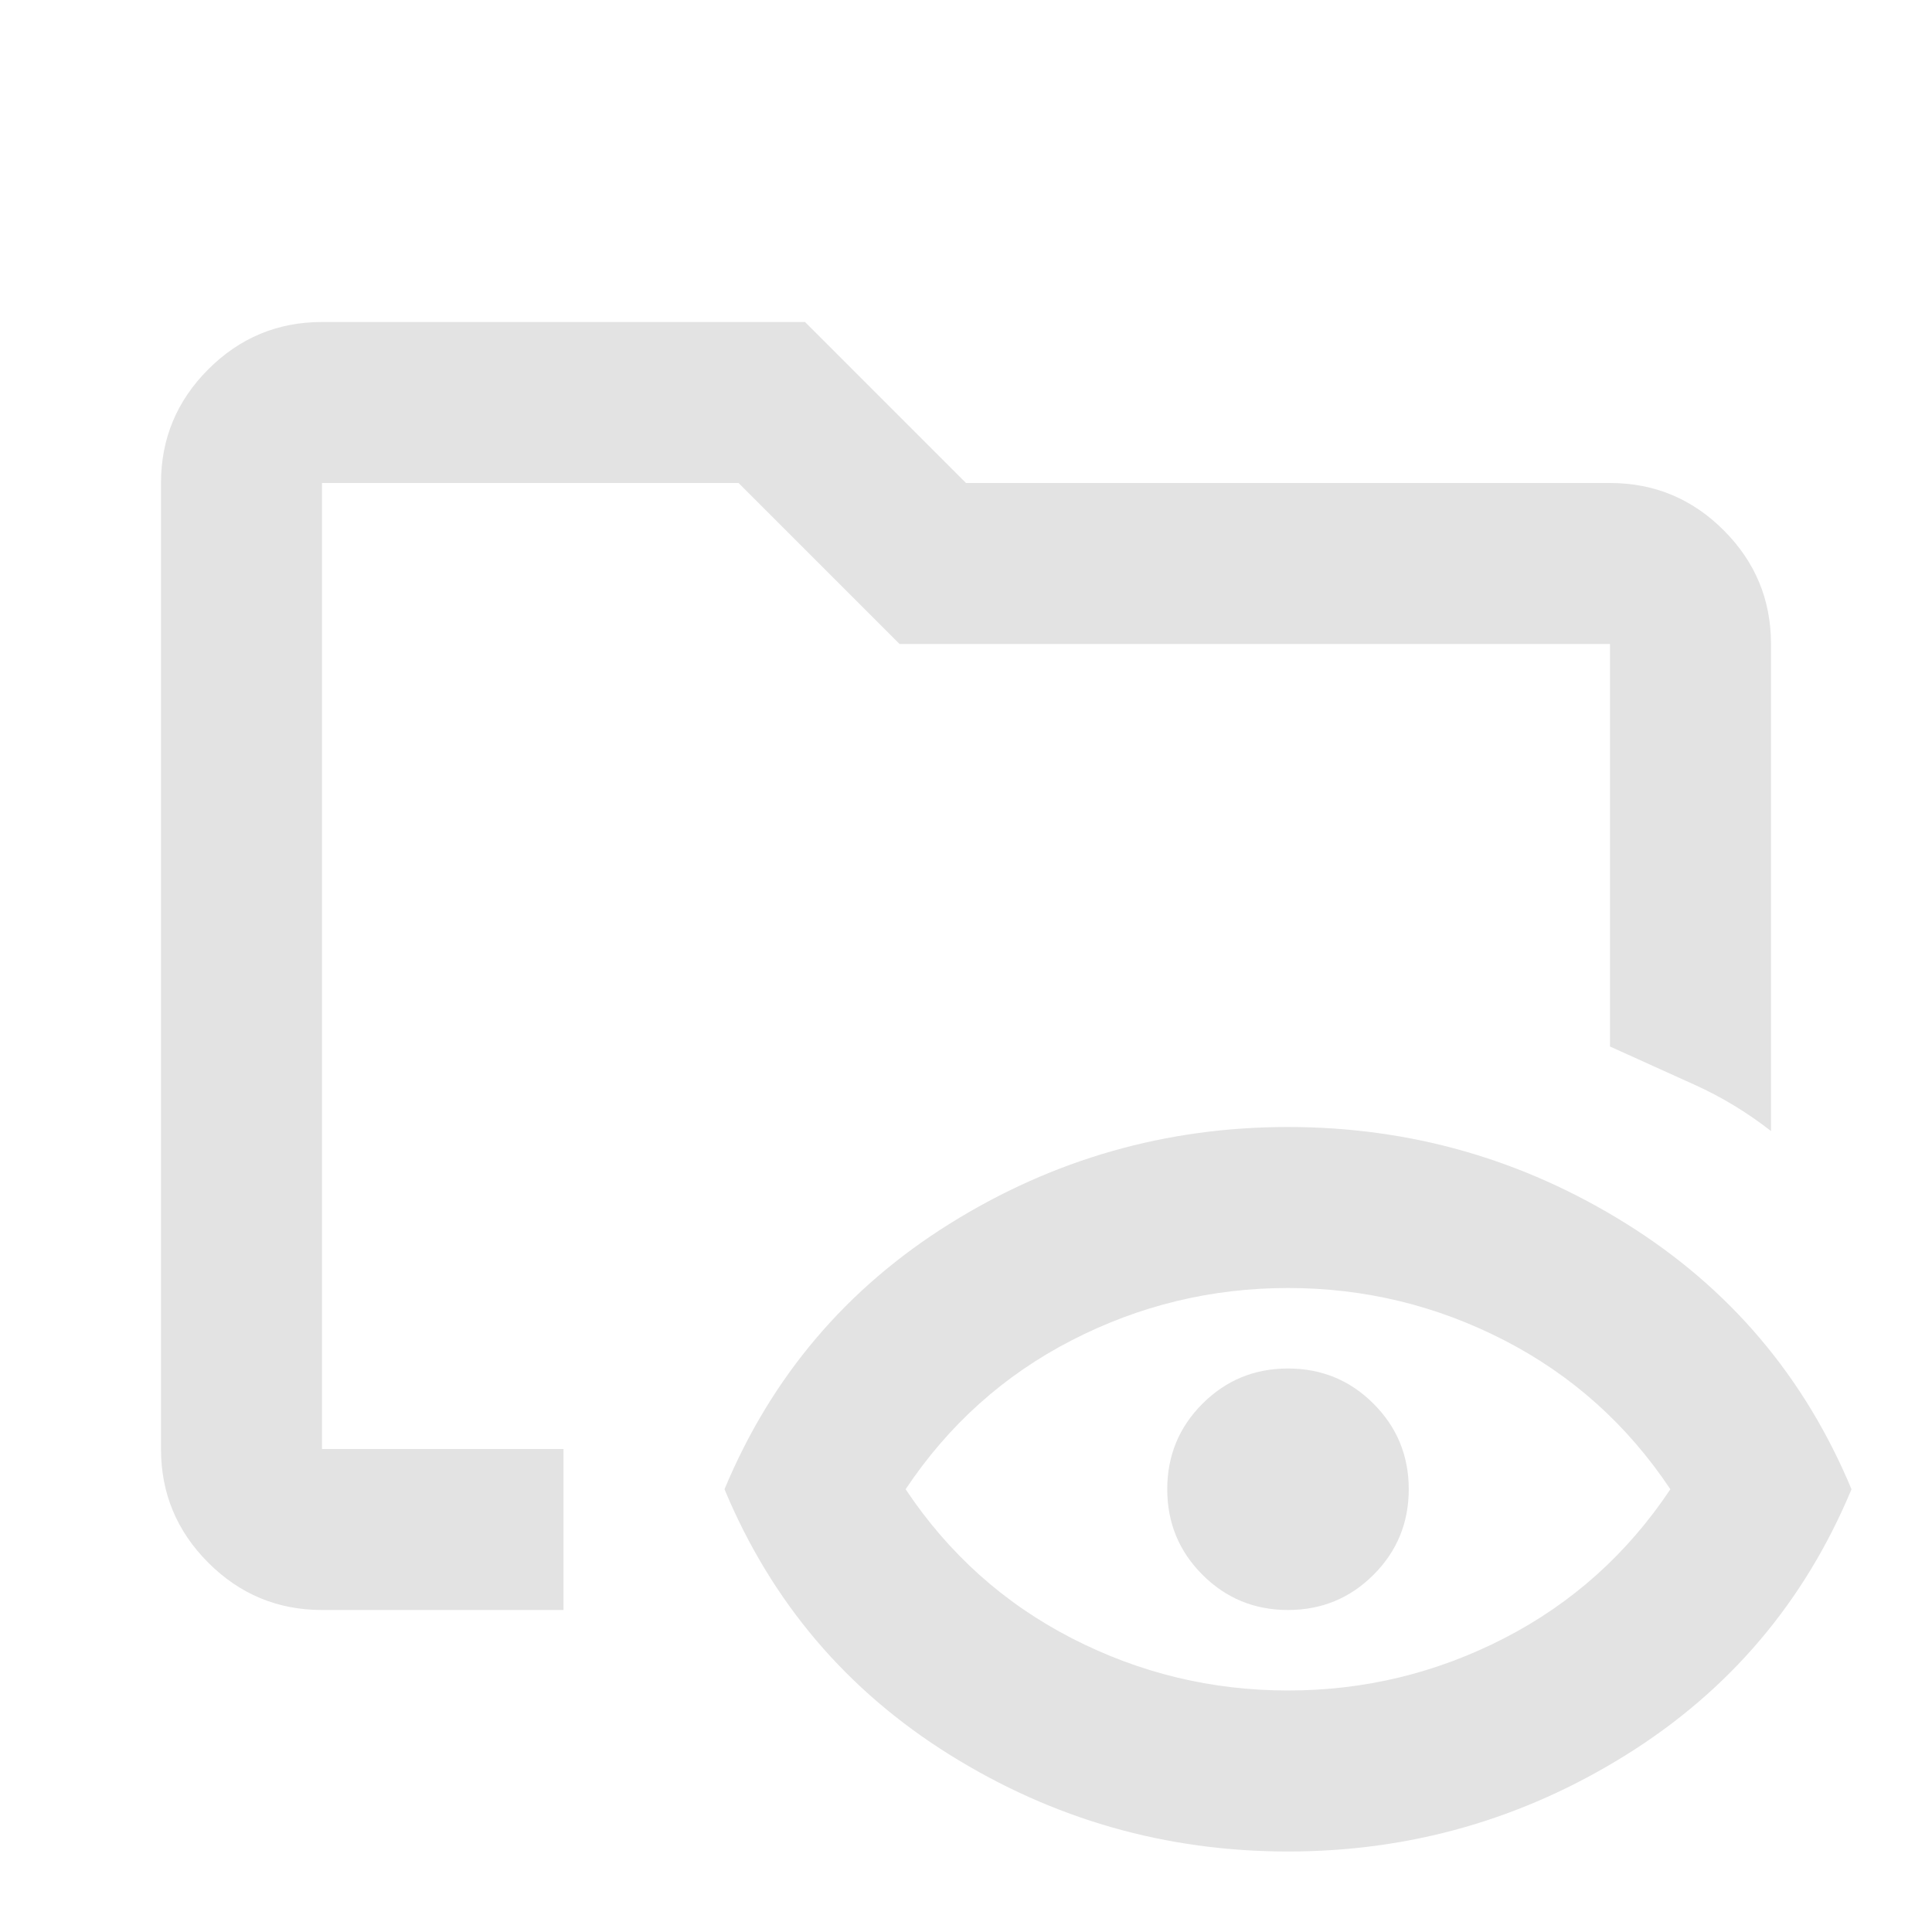
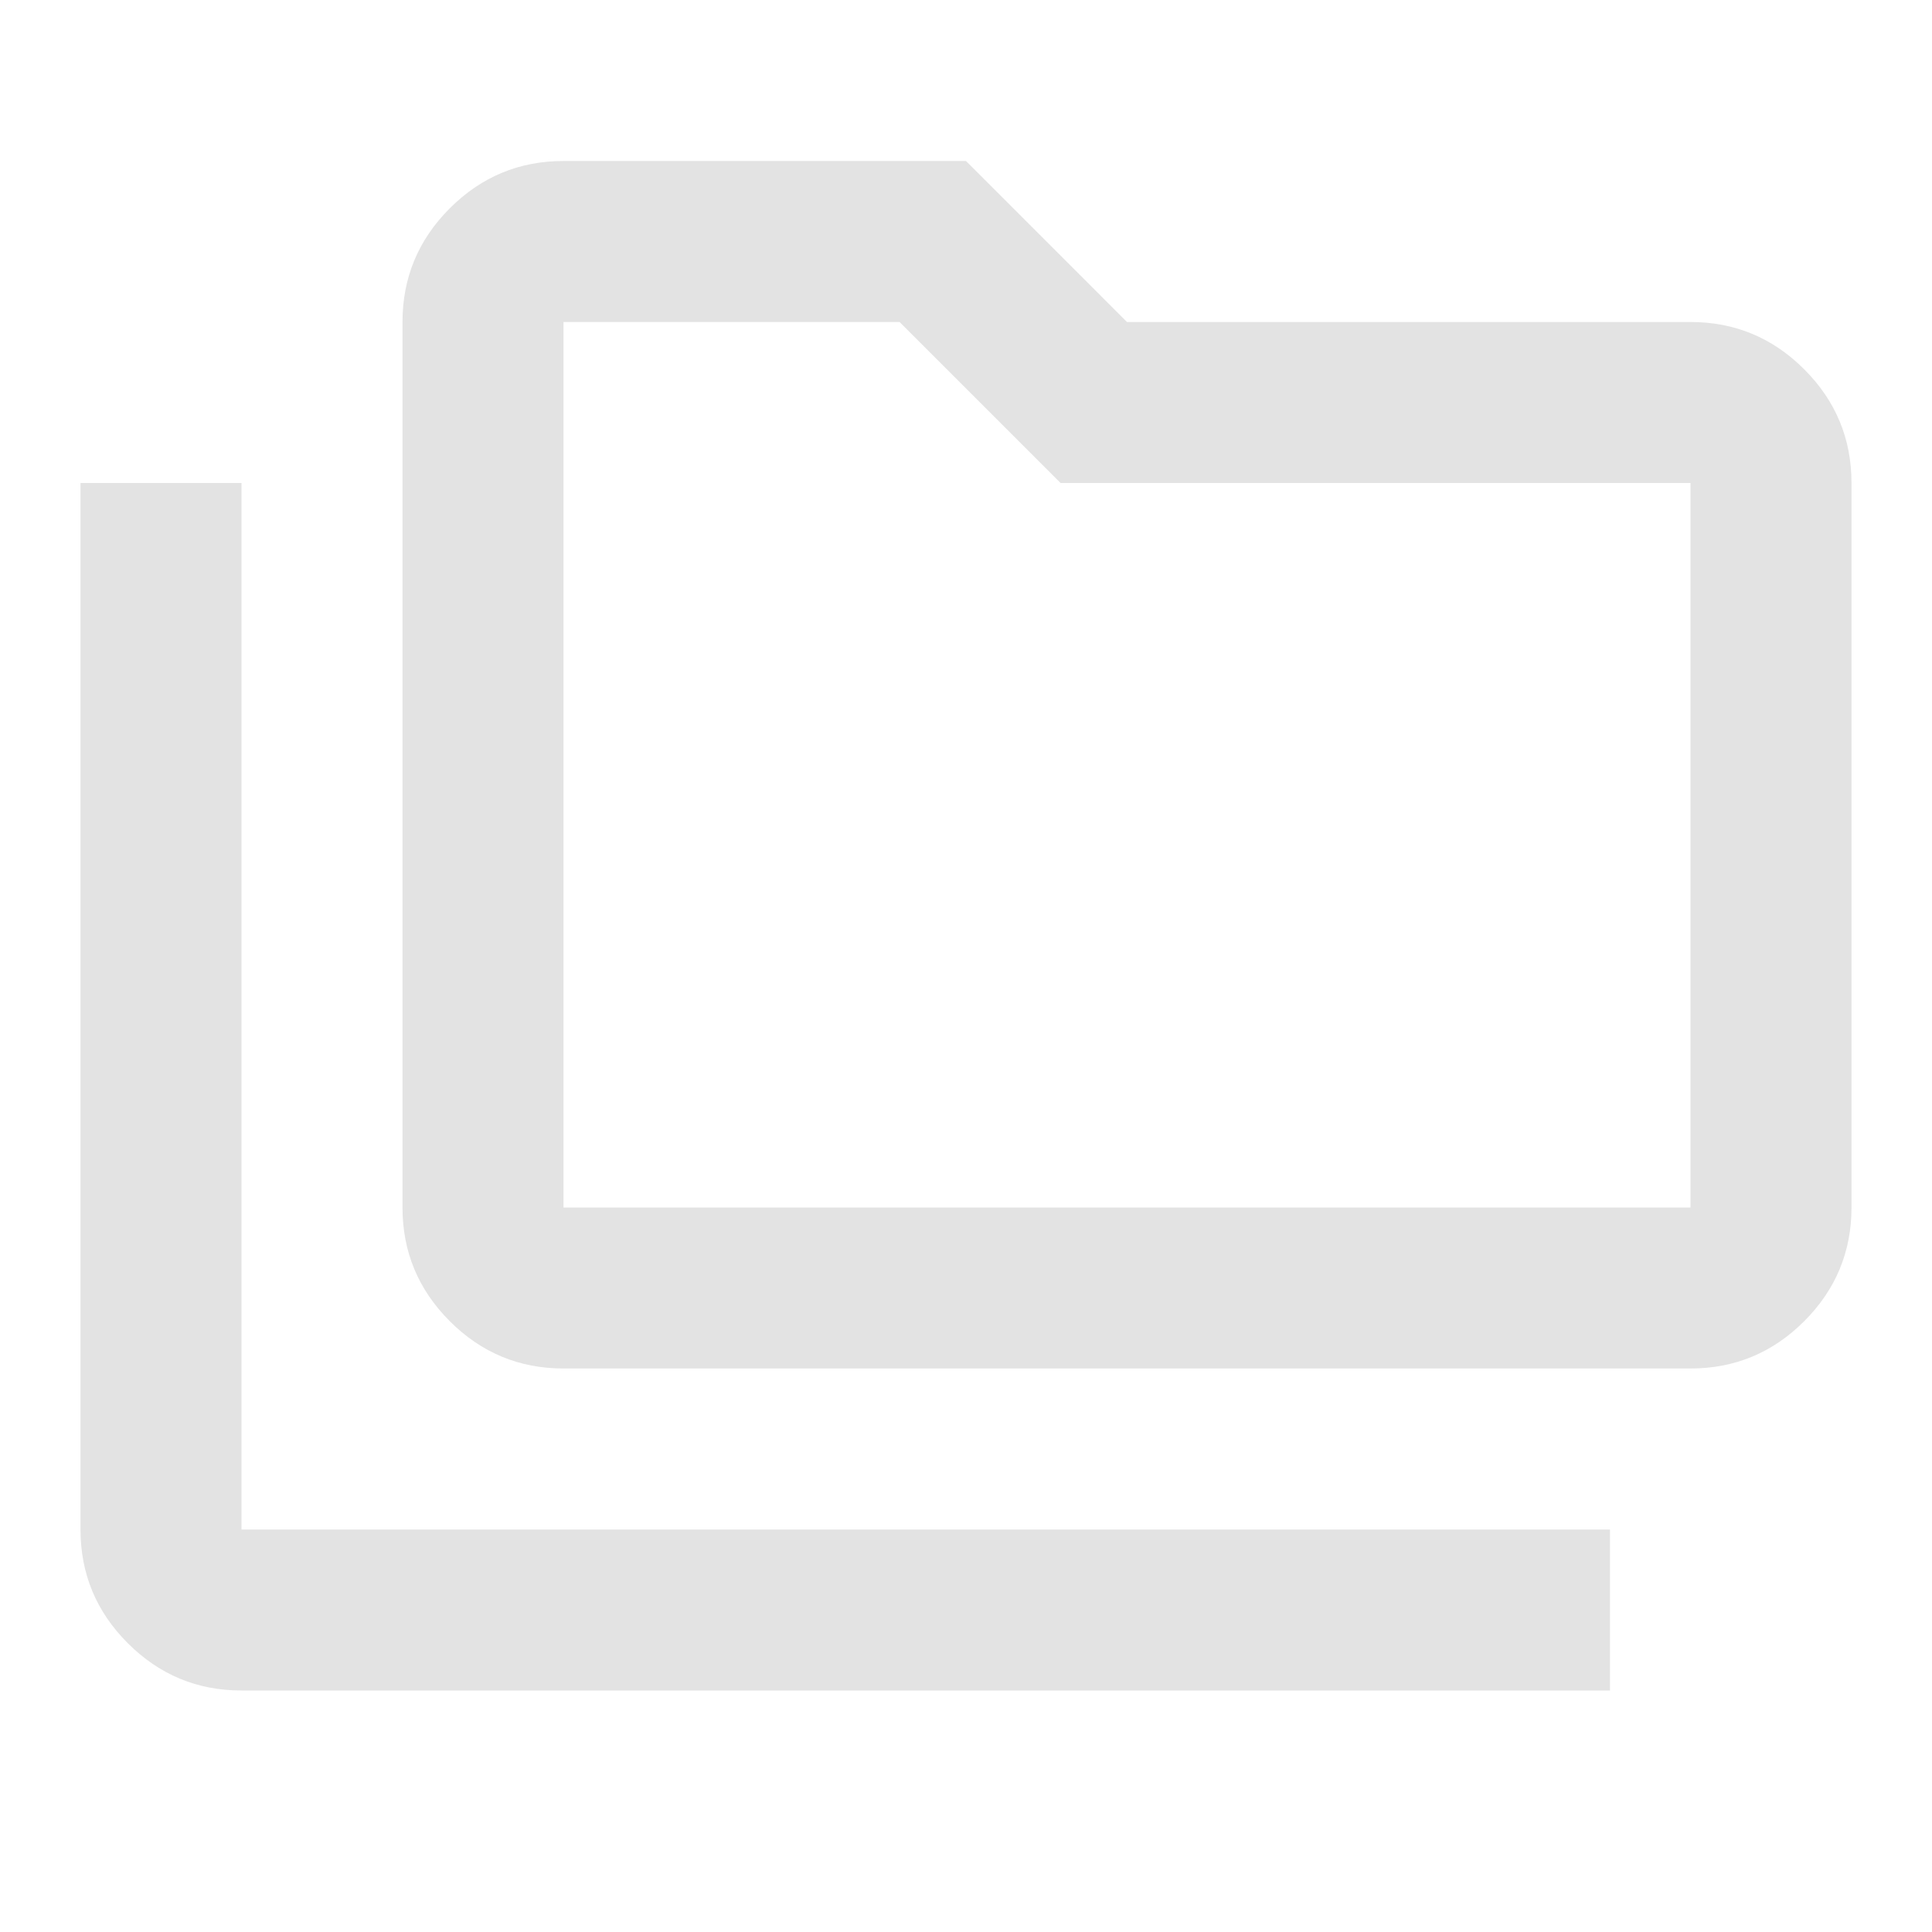
<svg xmlns="http://www.w3.org/2000/svg" height="24px" viewBox="0 -960 960 960" width="24px" fill="#e3e3e3">
-   <path d="M160-160q-33 0-56.5-23.5T80-240v-480q0-33 23.5-56.5T160-800h240l80 80h320q33 0 56.5 23.5T880-640v242q-18-14-38-23t-42-19v-200H447l-80-80H160v480h120v80H160ZM640-40q-91 0-168-48T360-220q35-84 112-132t168-48q91 0 168 48t112 132q-35 84-112 132T640-40Zm0-80q57 0 107.5-26t82.5-74q-32-48-82.5-74T640-320q-57 0-107.5 26T450-220q32 48 82.5 74T640-120Zm0-40q-25 0-42.5-17.5T580-220q0-25 17.5-42.5T640-280q25 0 42.5 17.5T700-220q0 25-17.5 42.5T640-160Zm-480-80v-480 277-37 240Z" />
+   <path d="M120-120q-33 0-56.5-23.5T40-200v-520h80v520h680v80H120Zm160-160q-33 0-56.5-23.5T200-360v-440q0-33 23.5-56.5T280-880h200l80 80h280q33 0 56.5 23.5T920-720v360q0 33-23.5 56.5T840-280H280Zm0-80h560v-360H527l-80-80H280v440Zm0 0v-440 440Z" />
</svg>
